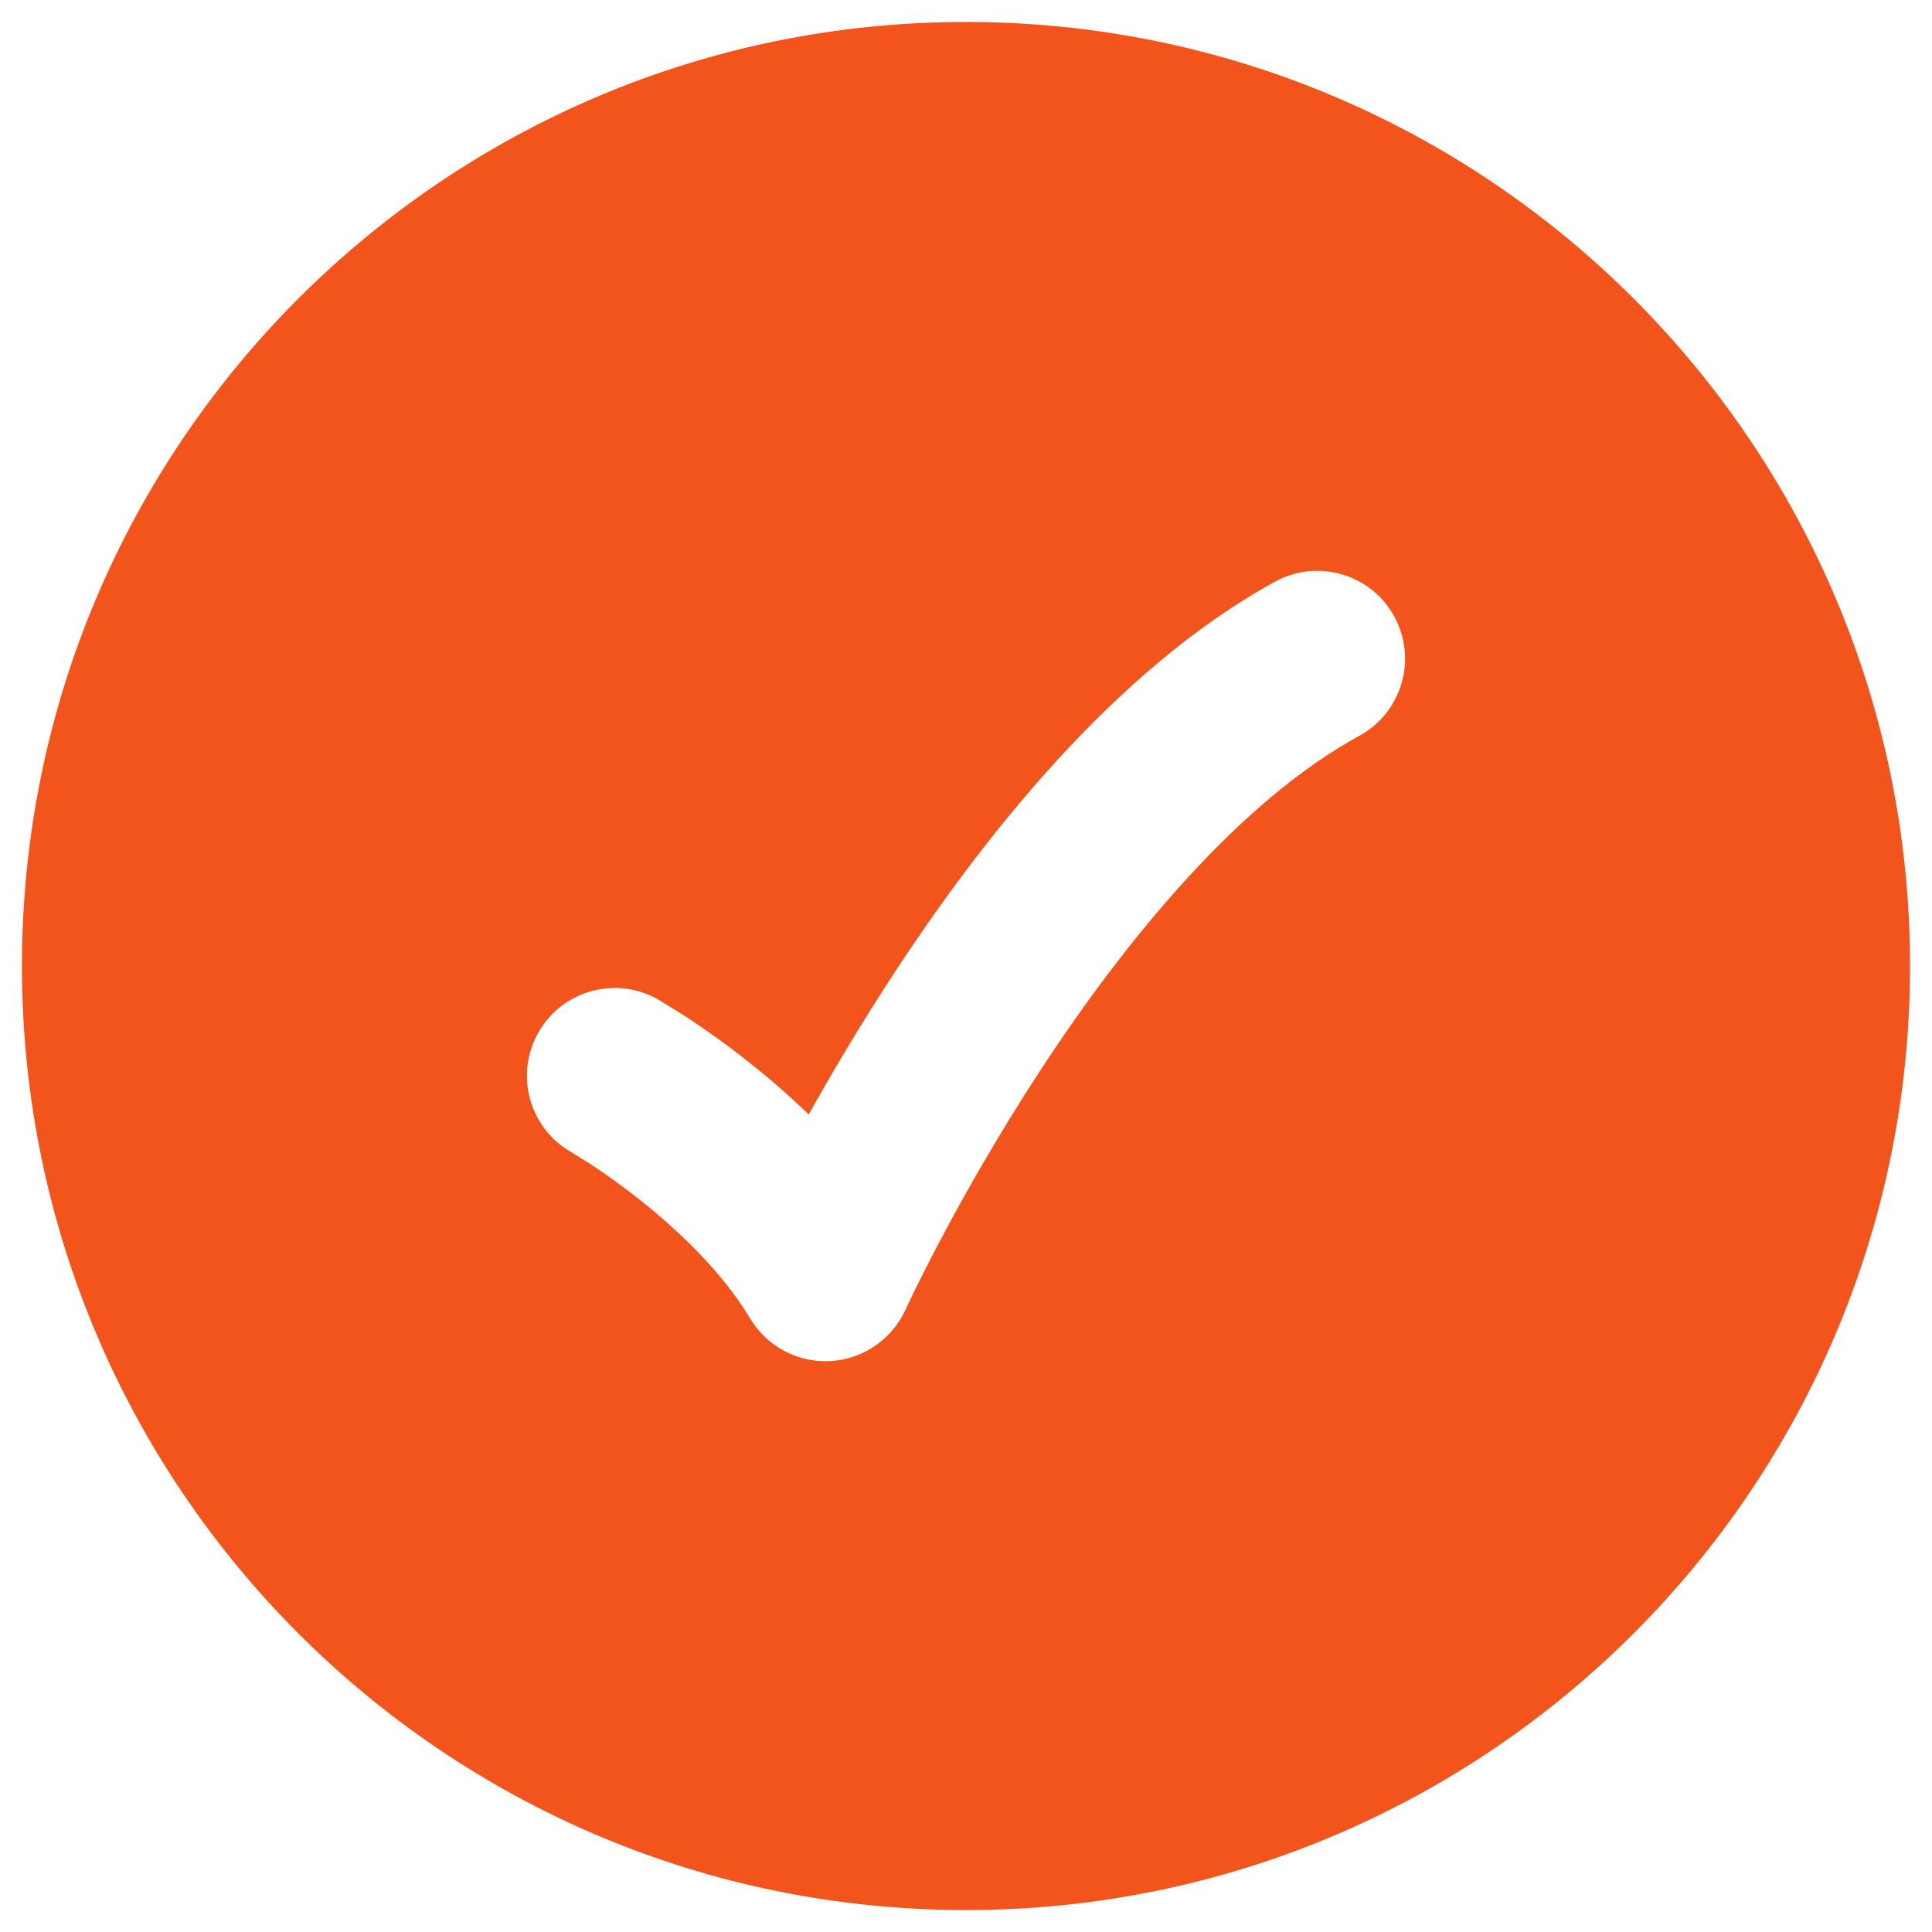
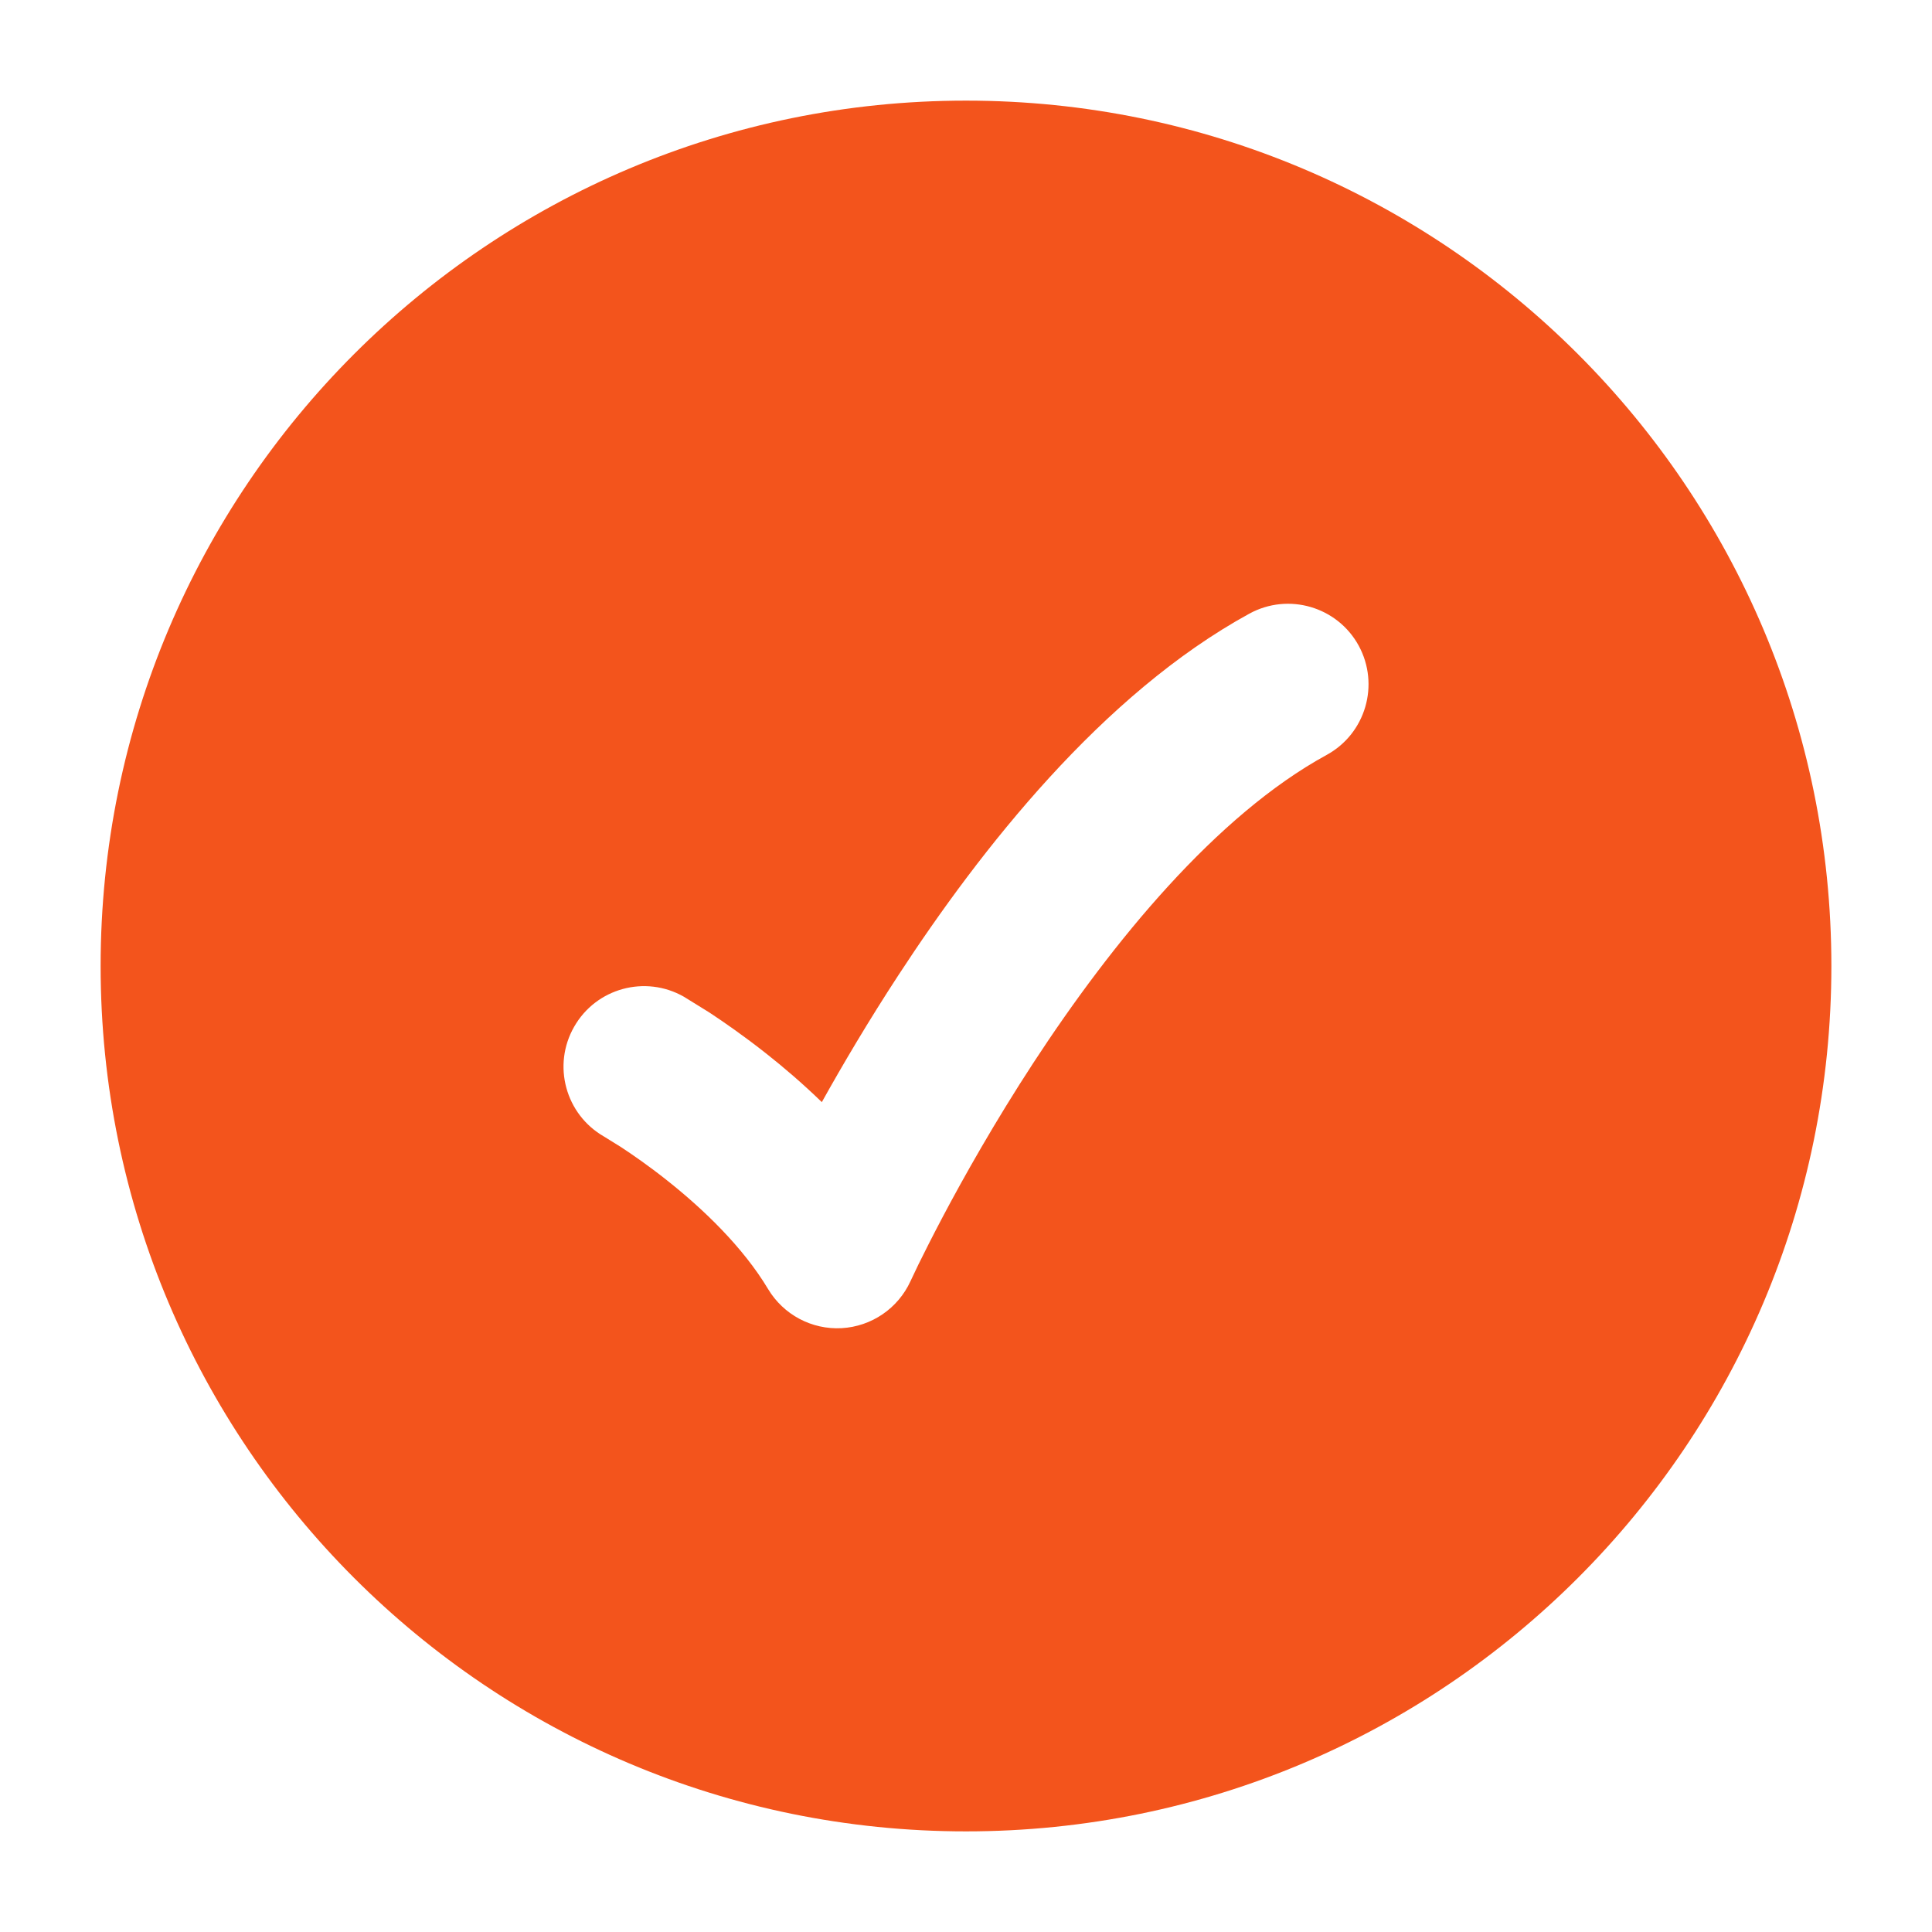
- <svg xmlns="http://www.w3.org/2000/svg" width="22" height="22" viewBox="0 0 22 22" fill="none">
-   <path fill-rule="evenodd" clip-rule="evenodd" d="M11 21.75C5.063 21.75 0.25 16.937 0.25 11C0.25 5.063 5.063 0.25 11 0.25C16.937 0.25 21.75 5.063 21.75 11C21.75 16.937 16.937 21.75 11 21.75ZM15.48 8.378C15.964 8.113 16.142 7.505 15.877 7.02C15.613 6.536 15.005 6.358 14.52 6.623C12.692 7.623 11.18 9.553 10.163 11.11C9.787 11.685 9.466 12.23 9.209 12.691C8.97 12.459 8.733 12.257 8.52 12.089C8.243 11.87 7.993 11.697 7.811 11.577L7.496 11.382C7.016 11.108 6.405 11.275 6.132 11.755C5.858 12.234 6.025 12.845 6.504 13.119L6.715 13.25C6.858 13.344 7.058 13.482 7.28 13.658C7.738 14.02 8.231 14.494 8.542 15.014C8.733 15.332 9.084 15.519 9.455 15.499C9.826 15.478 10.155 15.254 10.31 14.916L10.408 14.71C10.476 14.572 10.577 14.37 10.709 14.12C10.973 13.621 11.358 12.937 11.837 12.203C12.821 10.697 14.109 9.127 15.48 8.378Z" fill="#F3541C" />
+ <svg xmlns="http://www.w3.org/2000/svg" width="24" height="24" viewBox="0 0 24 24" fill="none">
+   <path fill-rule="evenodd" clip-rule="evenodd" d="M12 22.75C6.063 22.75 1.25 17.937 1.25 12C1.25 6.063 6.063 1.25 12 1.25C17.937 1.25 22.75 6.063 22.75 12C22.75 17.937 17.937 22.75 12 22.75ZM16.48 9.378C16.965 9.113 17.142 8.505 16.878 8.02C16.613 7.536 16.005 7.358 15.52 7.623C13.692 8.623 12.18 10.553 11.163 12.11C10.787 12.685 10.466 13.23 10.209 13.691C9.97 13.459 9.733 13.257 9.52 13.089C9.243 12.87 8.993 12.697 8.811 12.577L8.496 12.382C8.016 12.108 7.405 12.275 7.132 12.755C6.858 13.234 7.025 13.845 7.504 14.119L7.715 14.25C7.858 14.344 8.058 14.482 8.28 14.658C8.738 15.02 9.231 15.494 9.542 16.014C9.733 16.332 10.084 16.519 10.455 16.499C10.826 16.478 11.155 16.254 11.31 15.916L11.408 15.71C11.476 15.572 11.577 15.37 11.709 15.12C11.973 14.621 12.358 13.937 12.837 13.203C13.821 11.697 15.109 10.127 16.48 9.378Z" fill="#F3541C" />
</svg>
